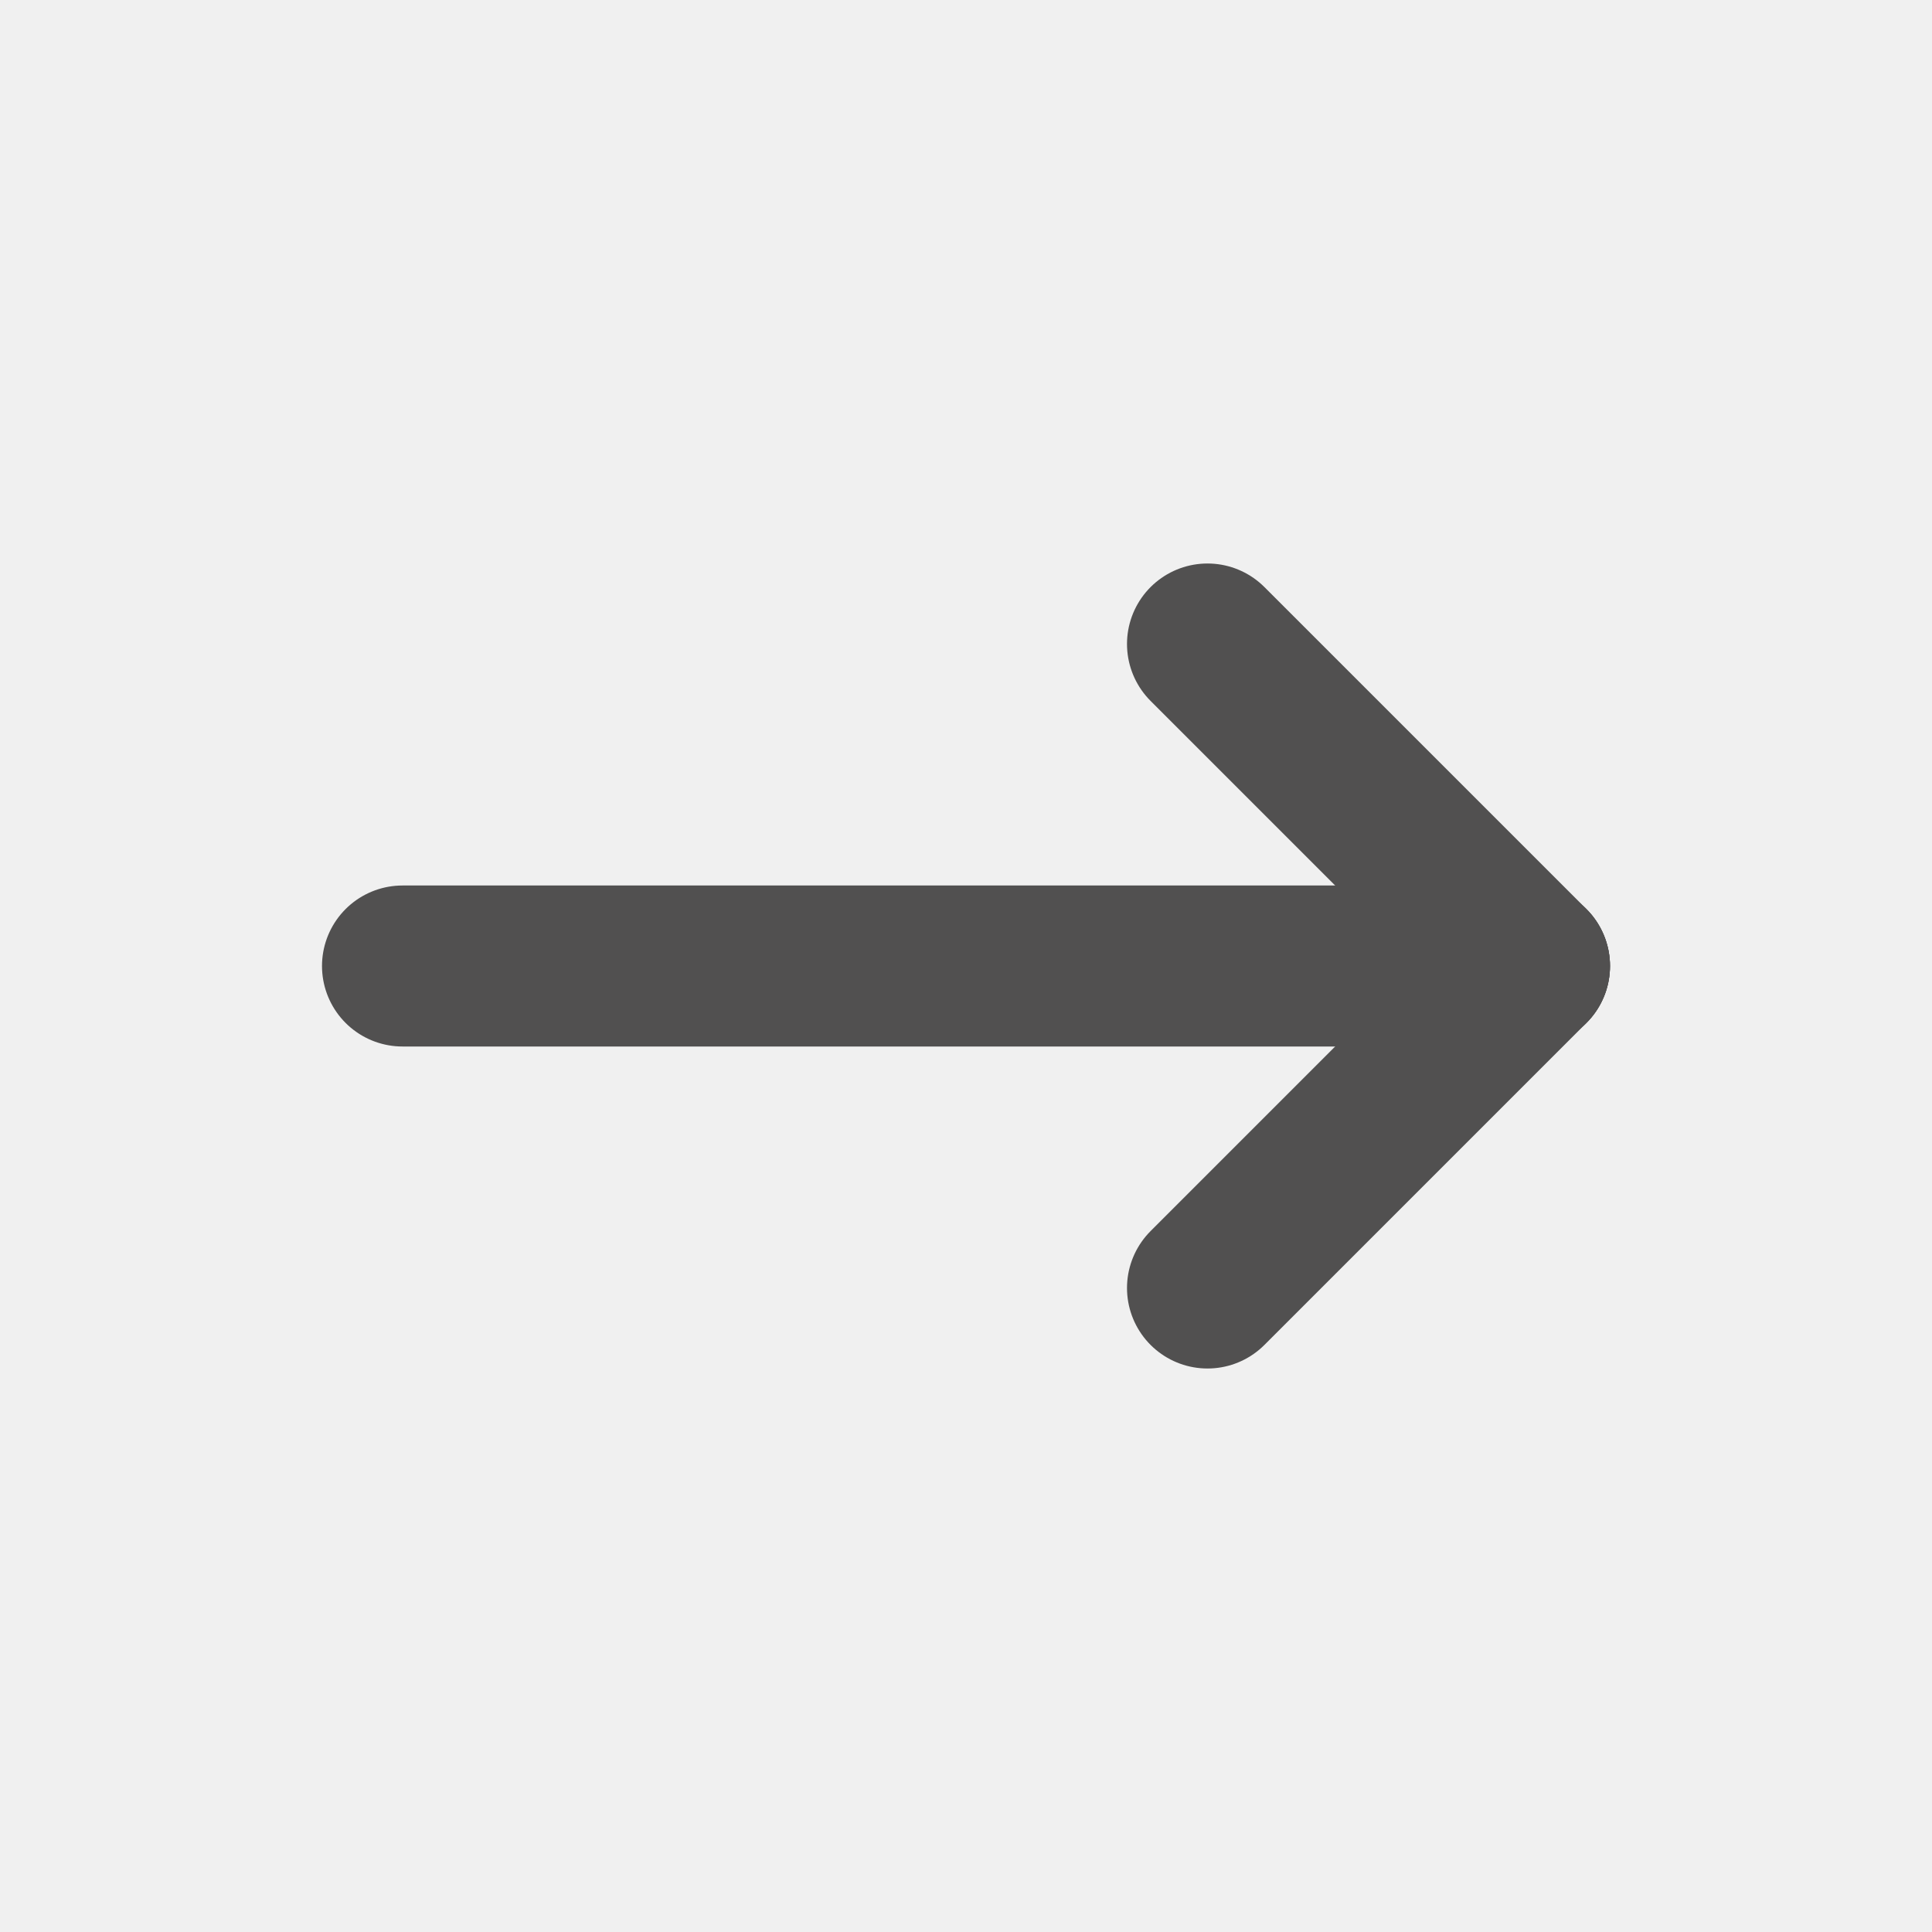
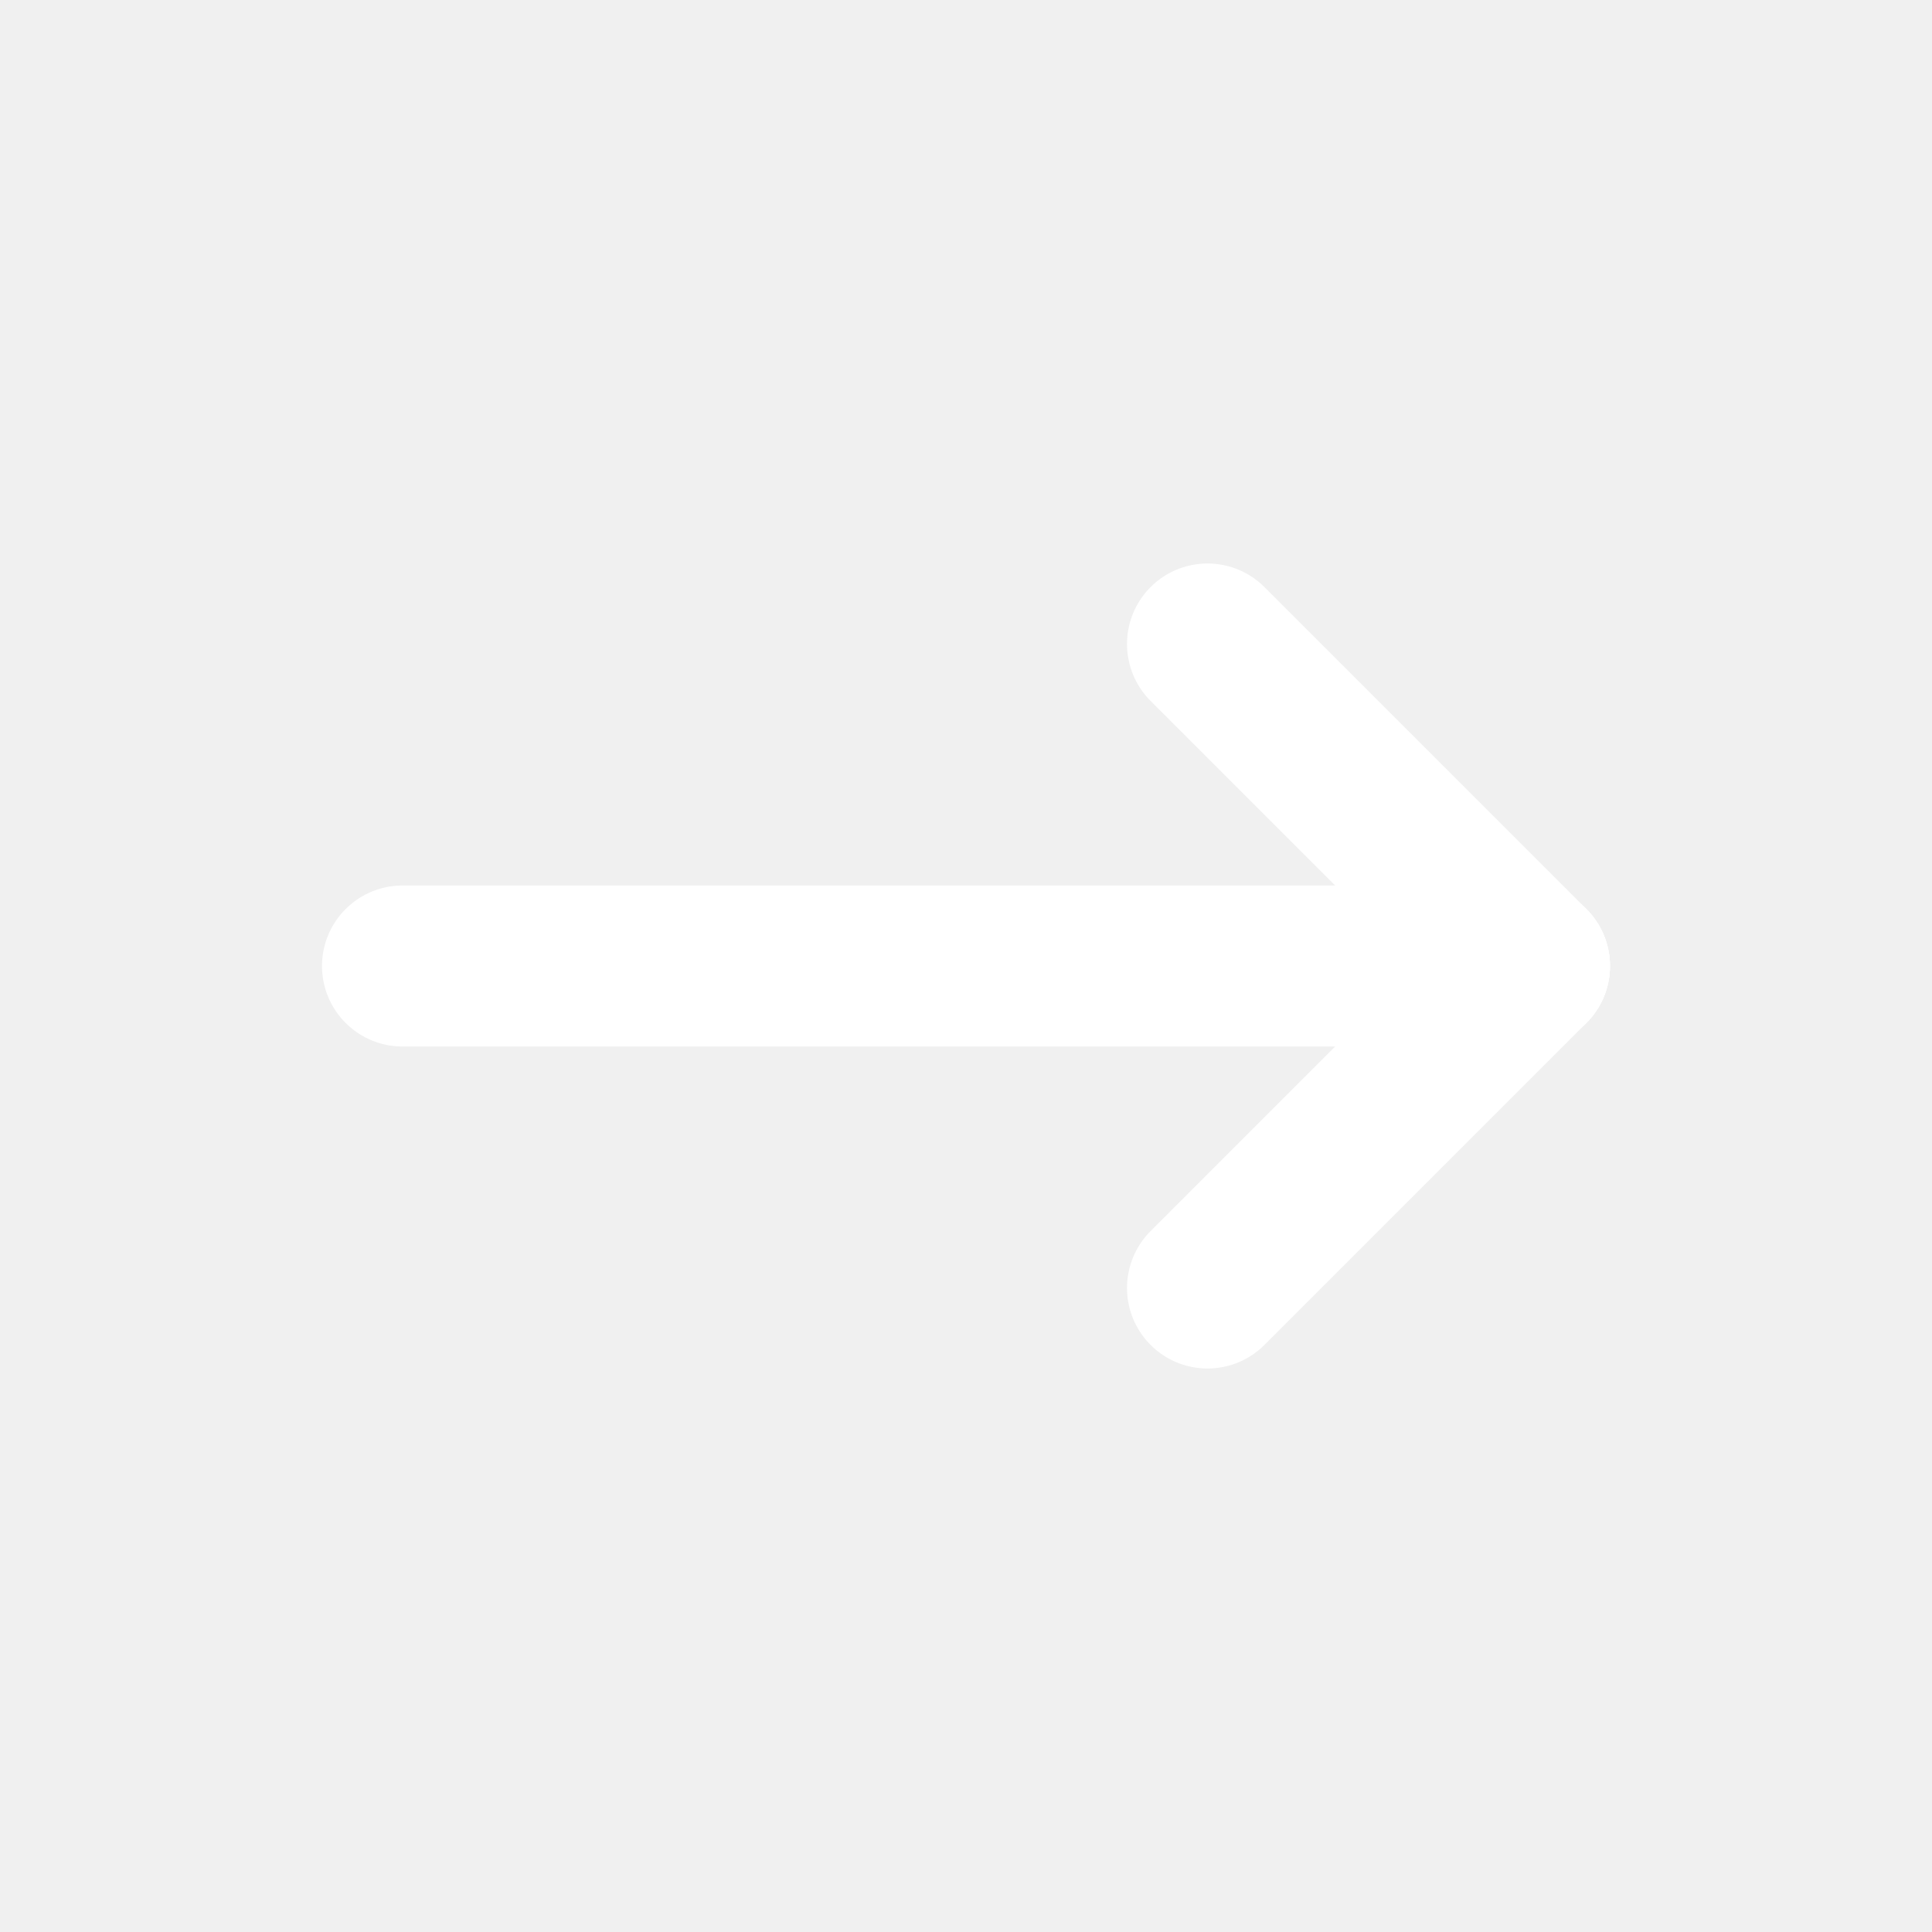
<svg xmlns="http://www.w3.org/2000/svg" width="24" height="24" viewBox="0 0 24 24" fill="none">
-   <g clip-path="url(#clip0_113_898)">
-     <path d="M5 12H19" stroke="#515050" stroke-width="2" stroke-linecap="round" stroke-linejoin="round" />
-     <path d="M15 16L19 12" stroke="#515050" stroke-width="2" stroke-linecap="round" stroke-linejoin="round" />
-     <path d="M15 8L19 12" stroke="#515050" stroke-width="2" stroke-linecap="round" stroke-linejoin="round" />
+   <g clip-path="url(#clip0_49_435)">
+     <path d="M5 12H19" stroke="white" stroke-width="2" stroke-linecap="round" stroke-linejoin="round" />
+     <path d="M15 16L19 12" stroke="white" stroke-width="2" stroke-linecap="round" stroke-linejoin="round" />
+     <path d="M15 8L19 12" stroke="white" stroke-width="2" stroke-linecap="round" stroke-linejoin="round" />
  </g>
  <defs>
-     <clipPath id="clip0_113_898">
+     <clipPath id="clip0_49_435">
      <rect width="24" height="24" fill="white" />
    </clipPath>
  </defs>
</svg>
